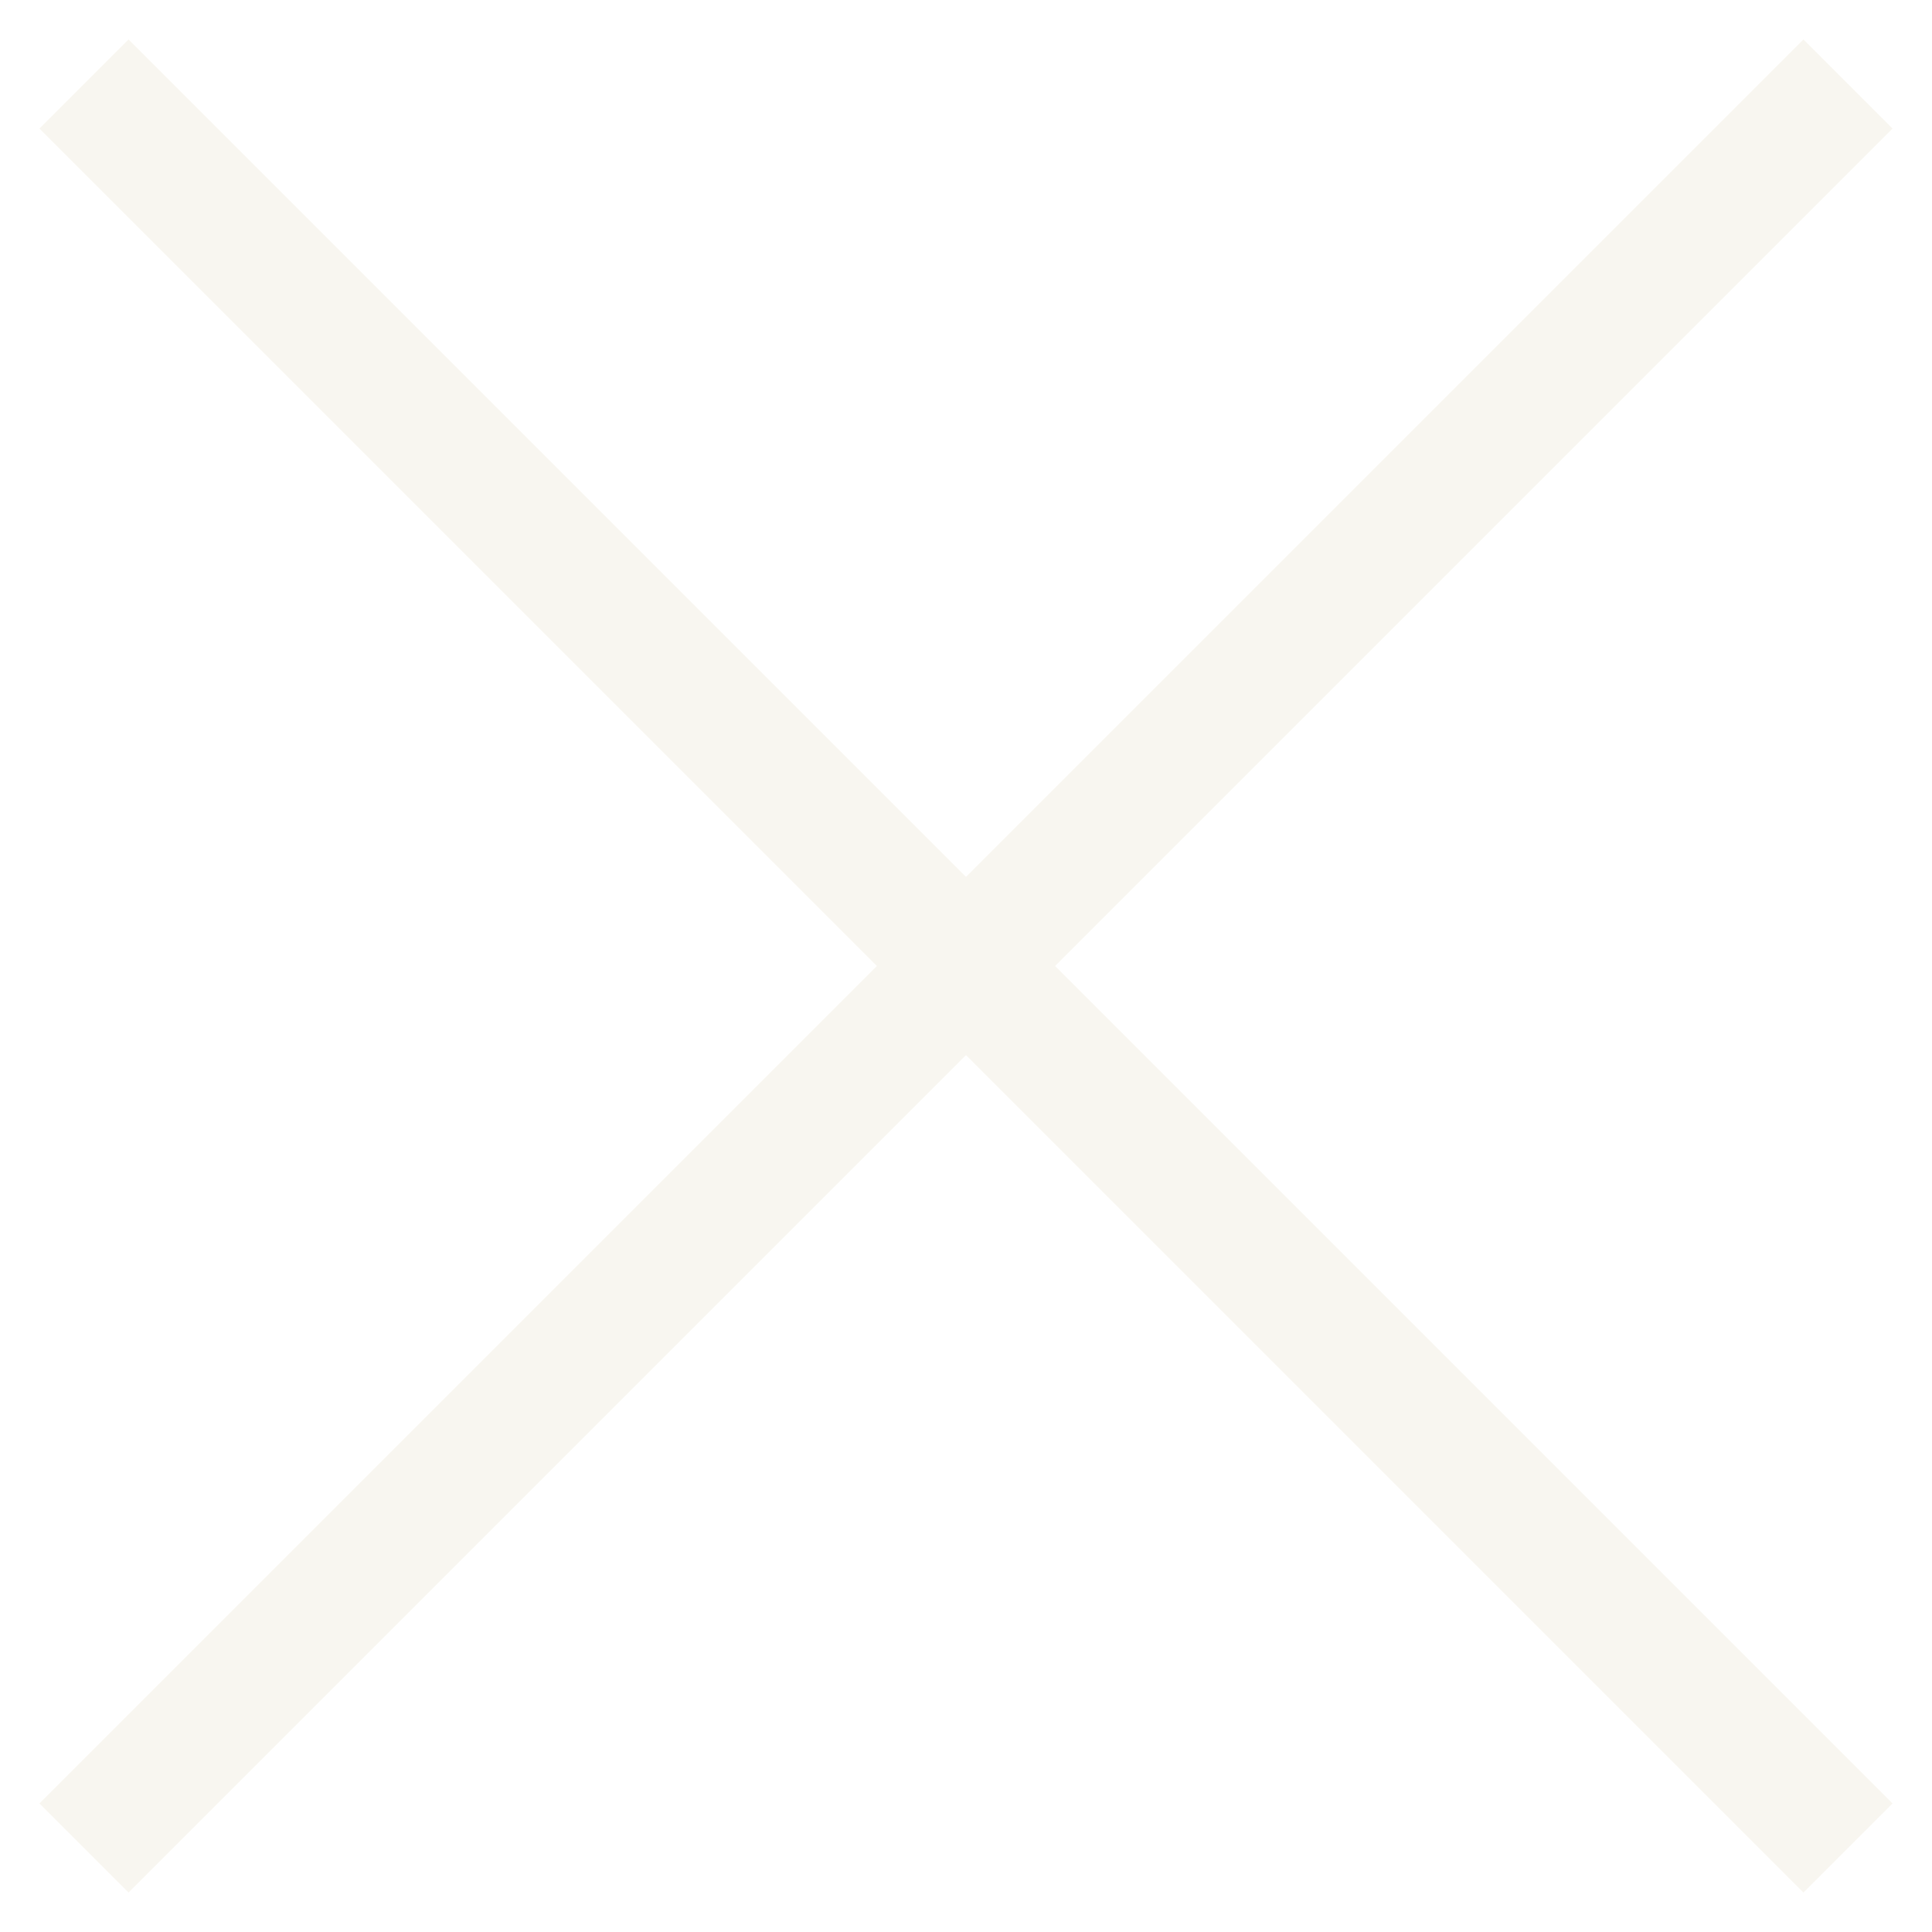
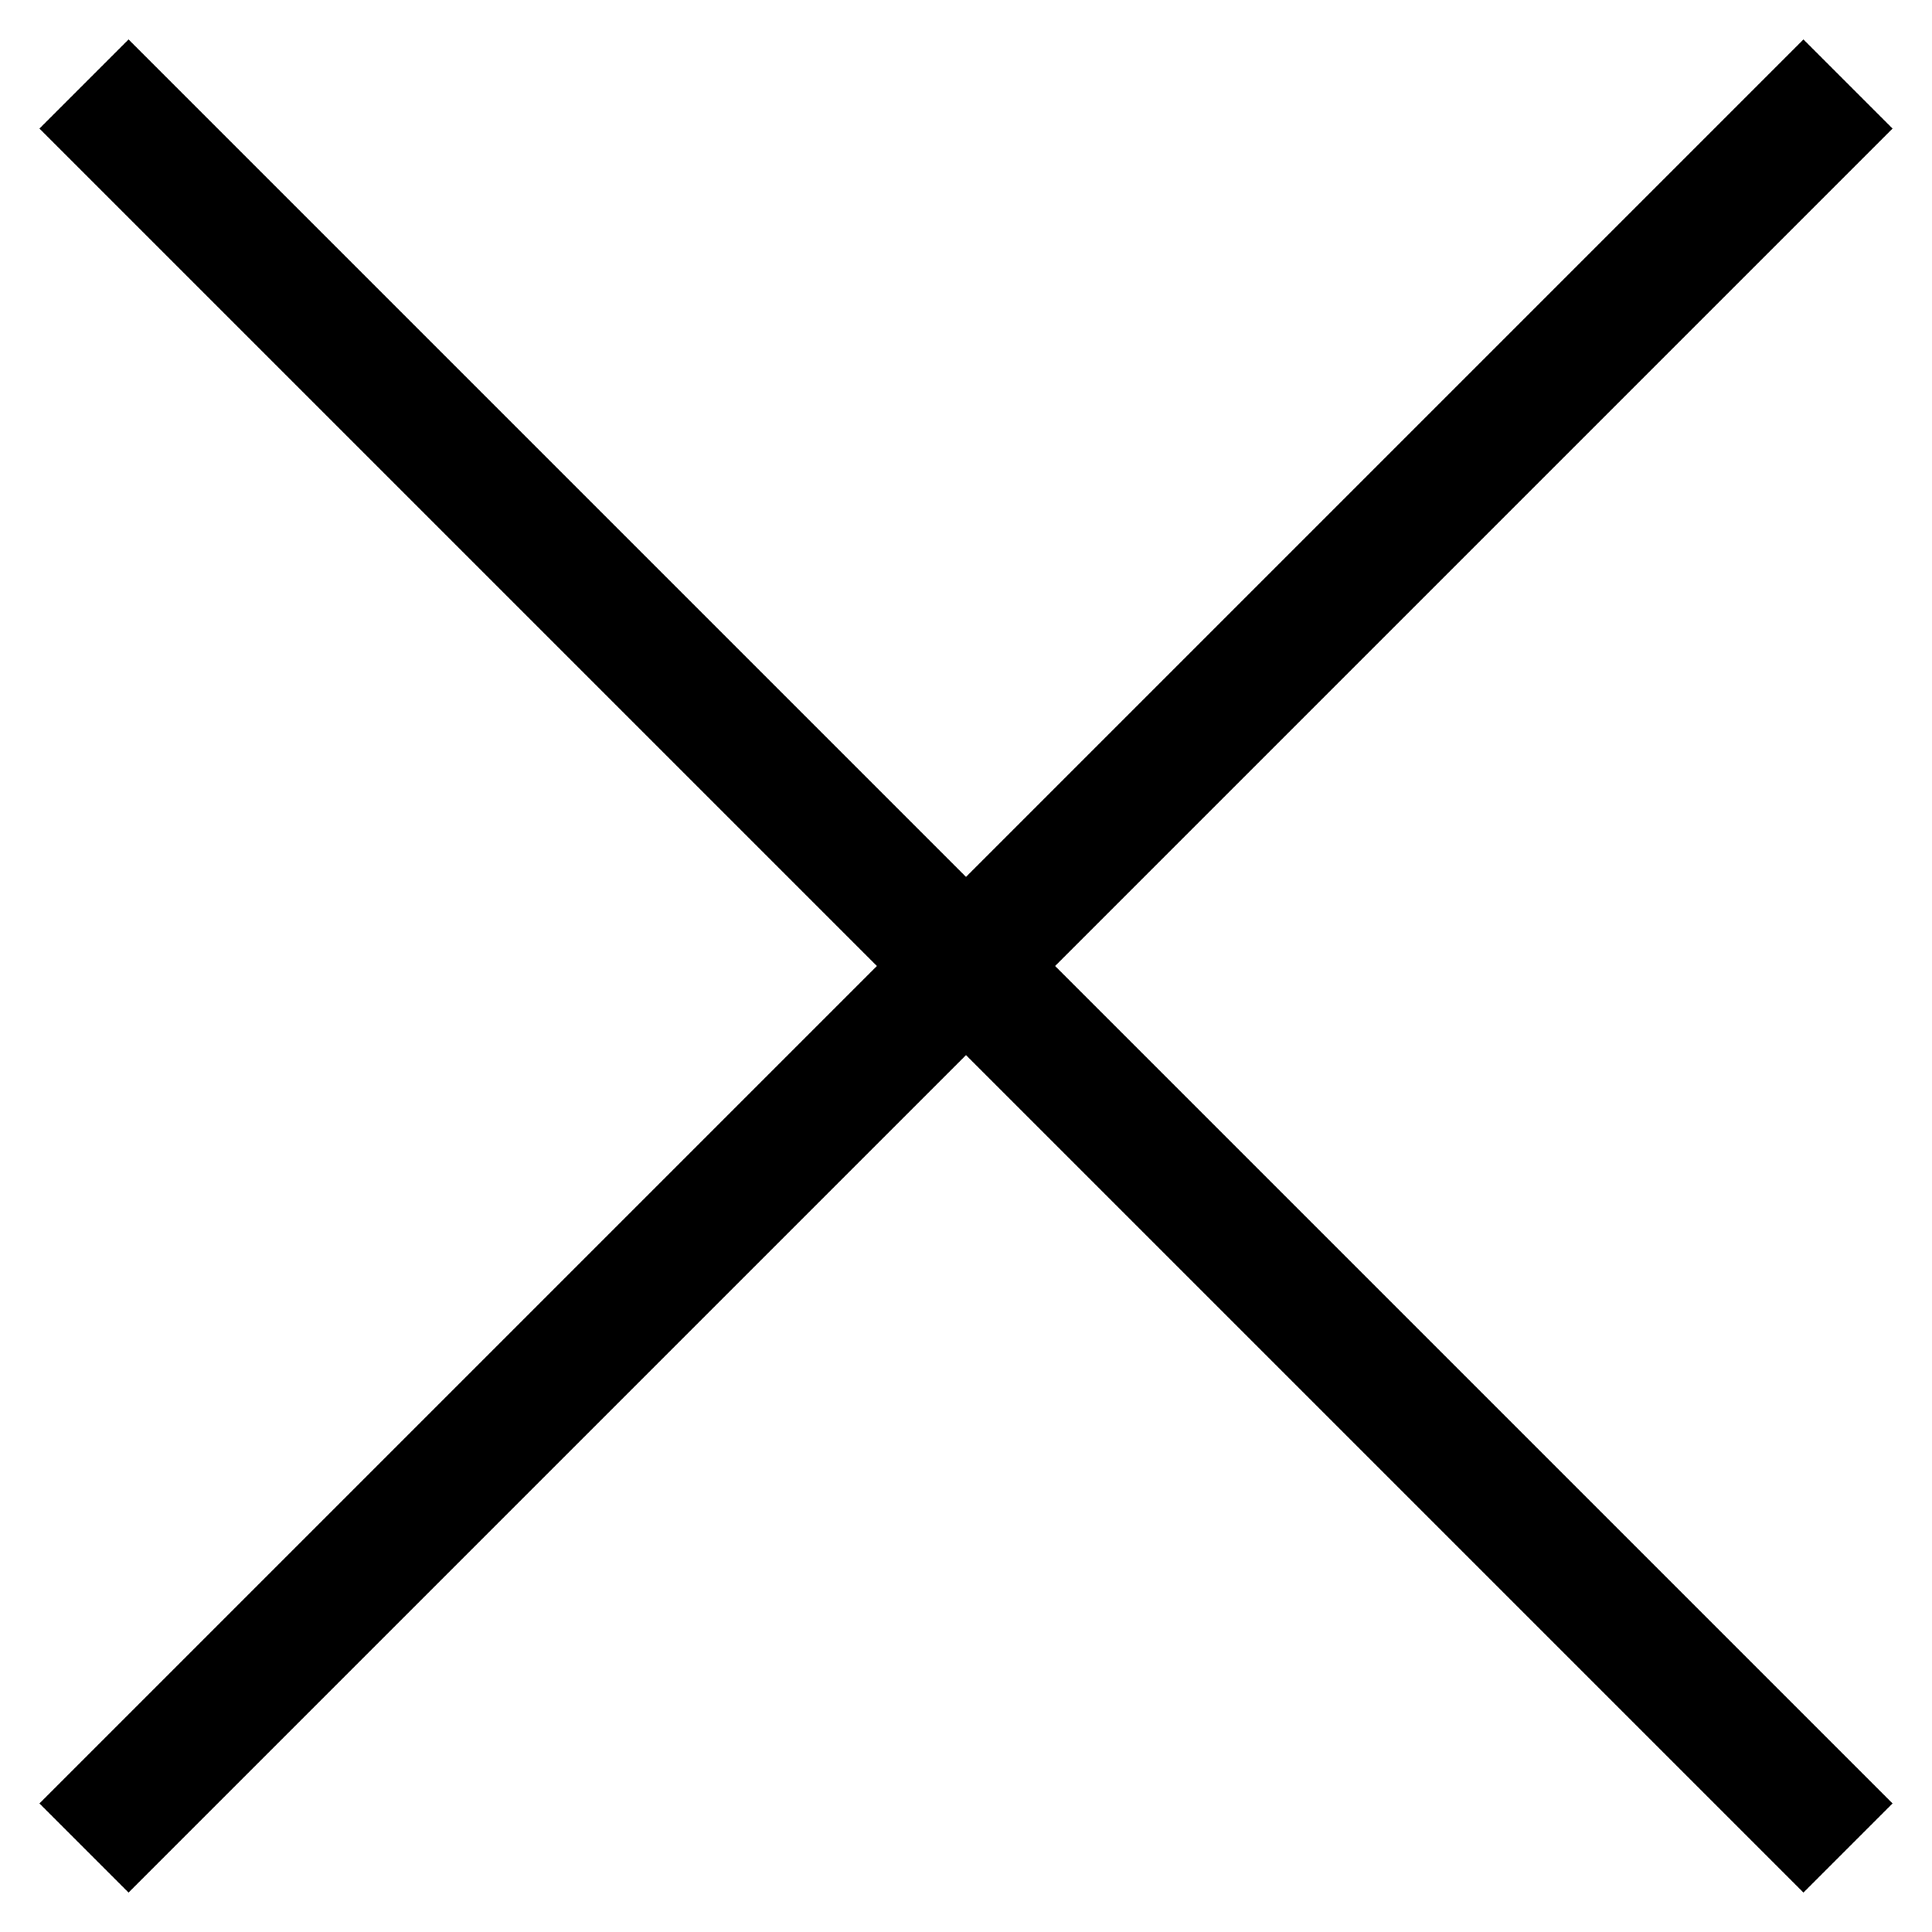
<svg xmlns="http://www.w3.org/2000/svg" width="46" height="46" viewBox="0 0 46 46" fill="none">
-   <path d="M2 2L44 44" stroke="#F8F6F0" stroke-width="3" />
-   <path d="M2 44L44 2" stroke="#F8F6F0" stroke-width="3" />
+   <path d="M2 2L44 44" stroke="currentColor" stroke-width="3" />
+   <path d="M2 44L44 2" stroke="currentColor" stroke-width="3" />
</svg>
